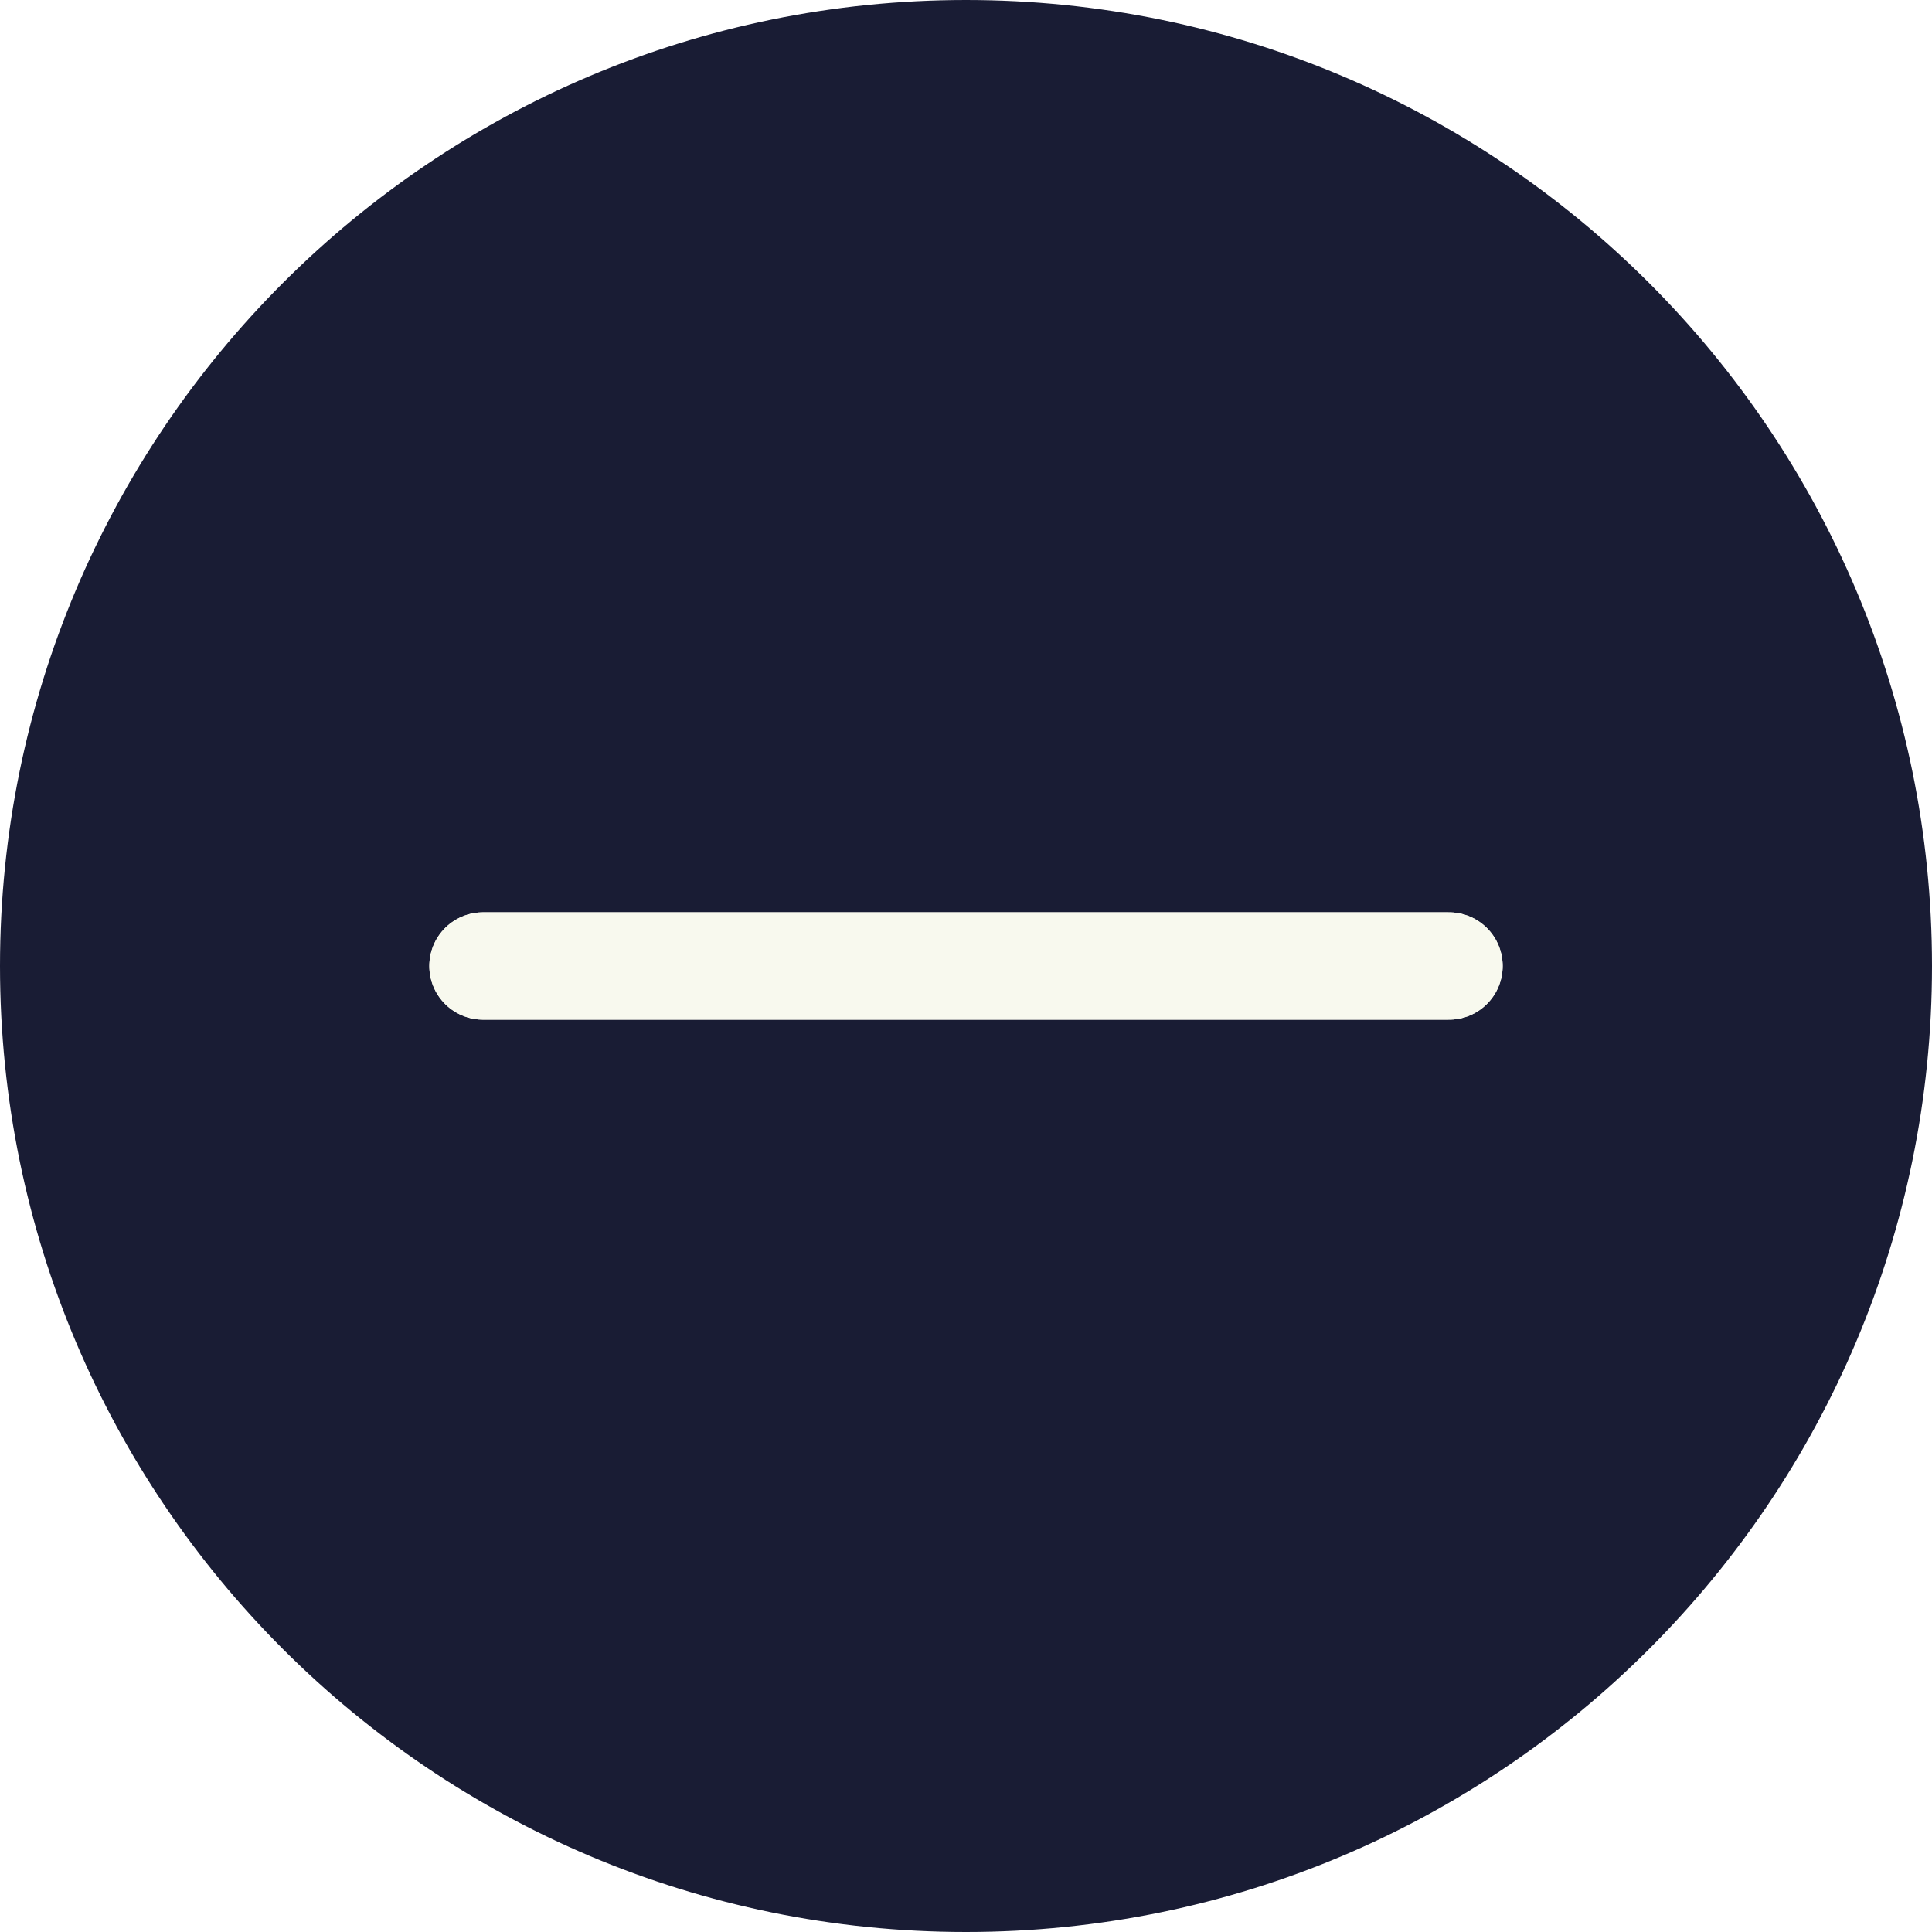
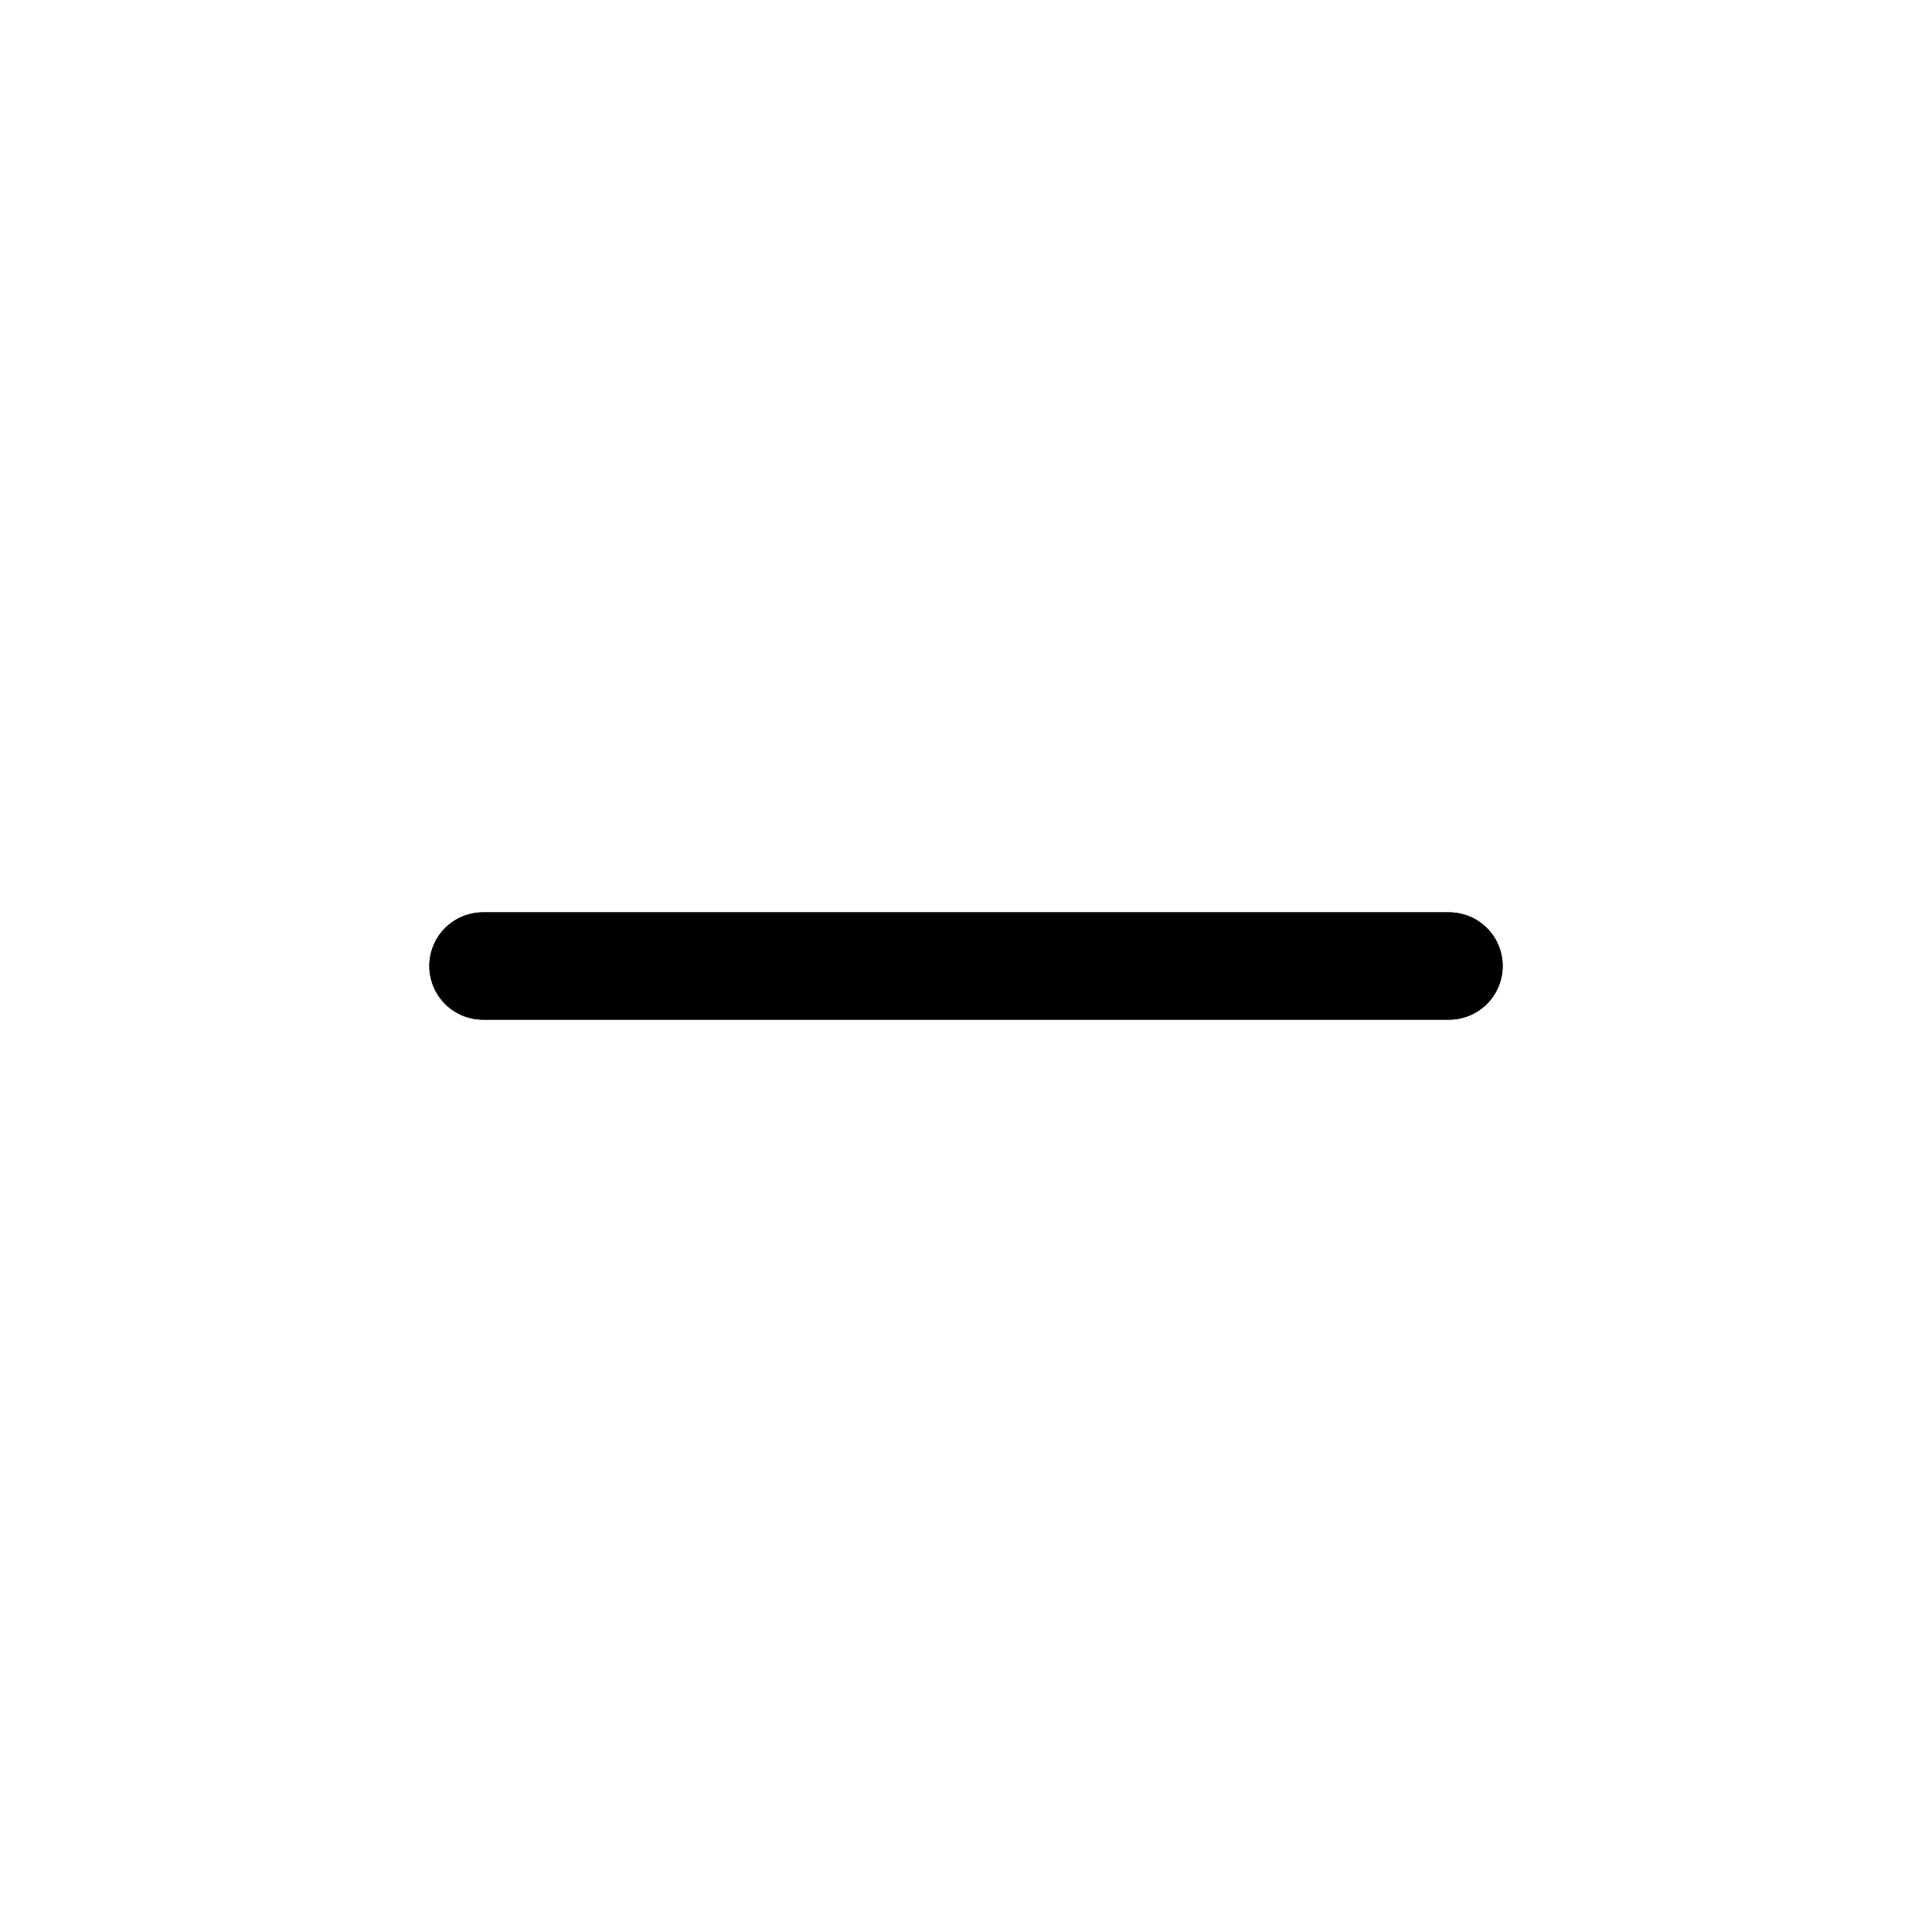
<svg xmlns="http://www.w3.org/2000/svg" width="36" height="36" viewBox="0 0 36 36" fill="none">
-   <rect x="0.5" y="0.5" width="35" height="35" rx="17.5" fill="#191C34" stroke="#191C34" />
-   <path d="M9 18H27" stroke="#F8F9EE" stroke-width="2" stroke-linecap="round" />
-   <path d="M9 18H27" stroke="#F8F9EE" stroke-width="2" stroke-linecap="round" />
+   <path d="M9 18H27" stroke="currentColor" stroke-width="2" stroke-linecap="round" />
+   <path d="M9 18H27" stroke="currentColor" stroke-width="2" stroke-linecap="round" />
</svg>
